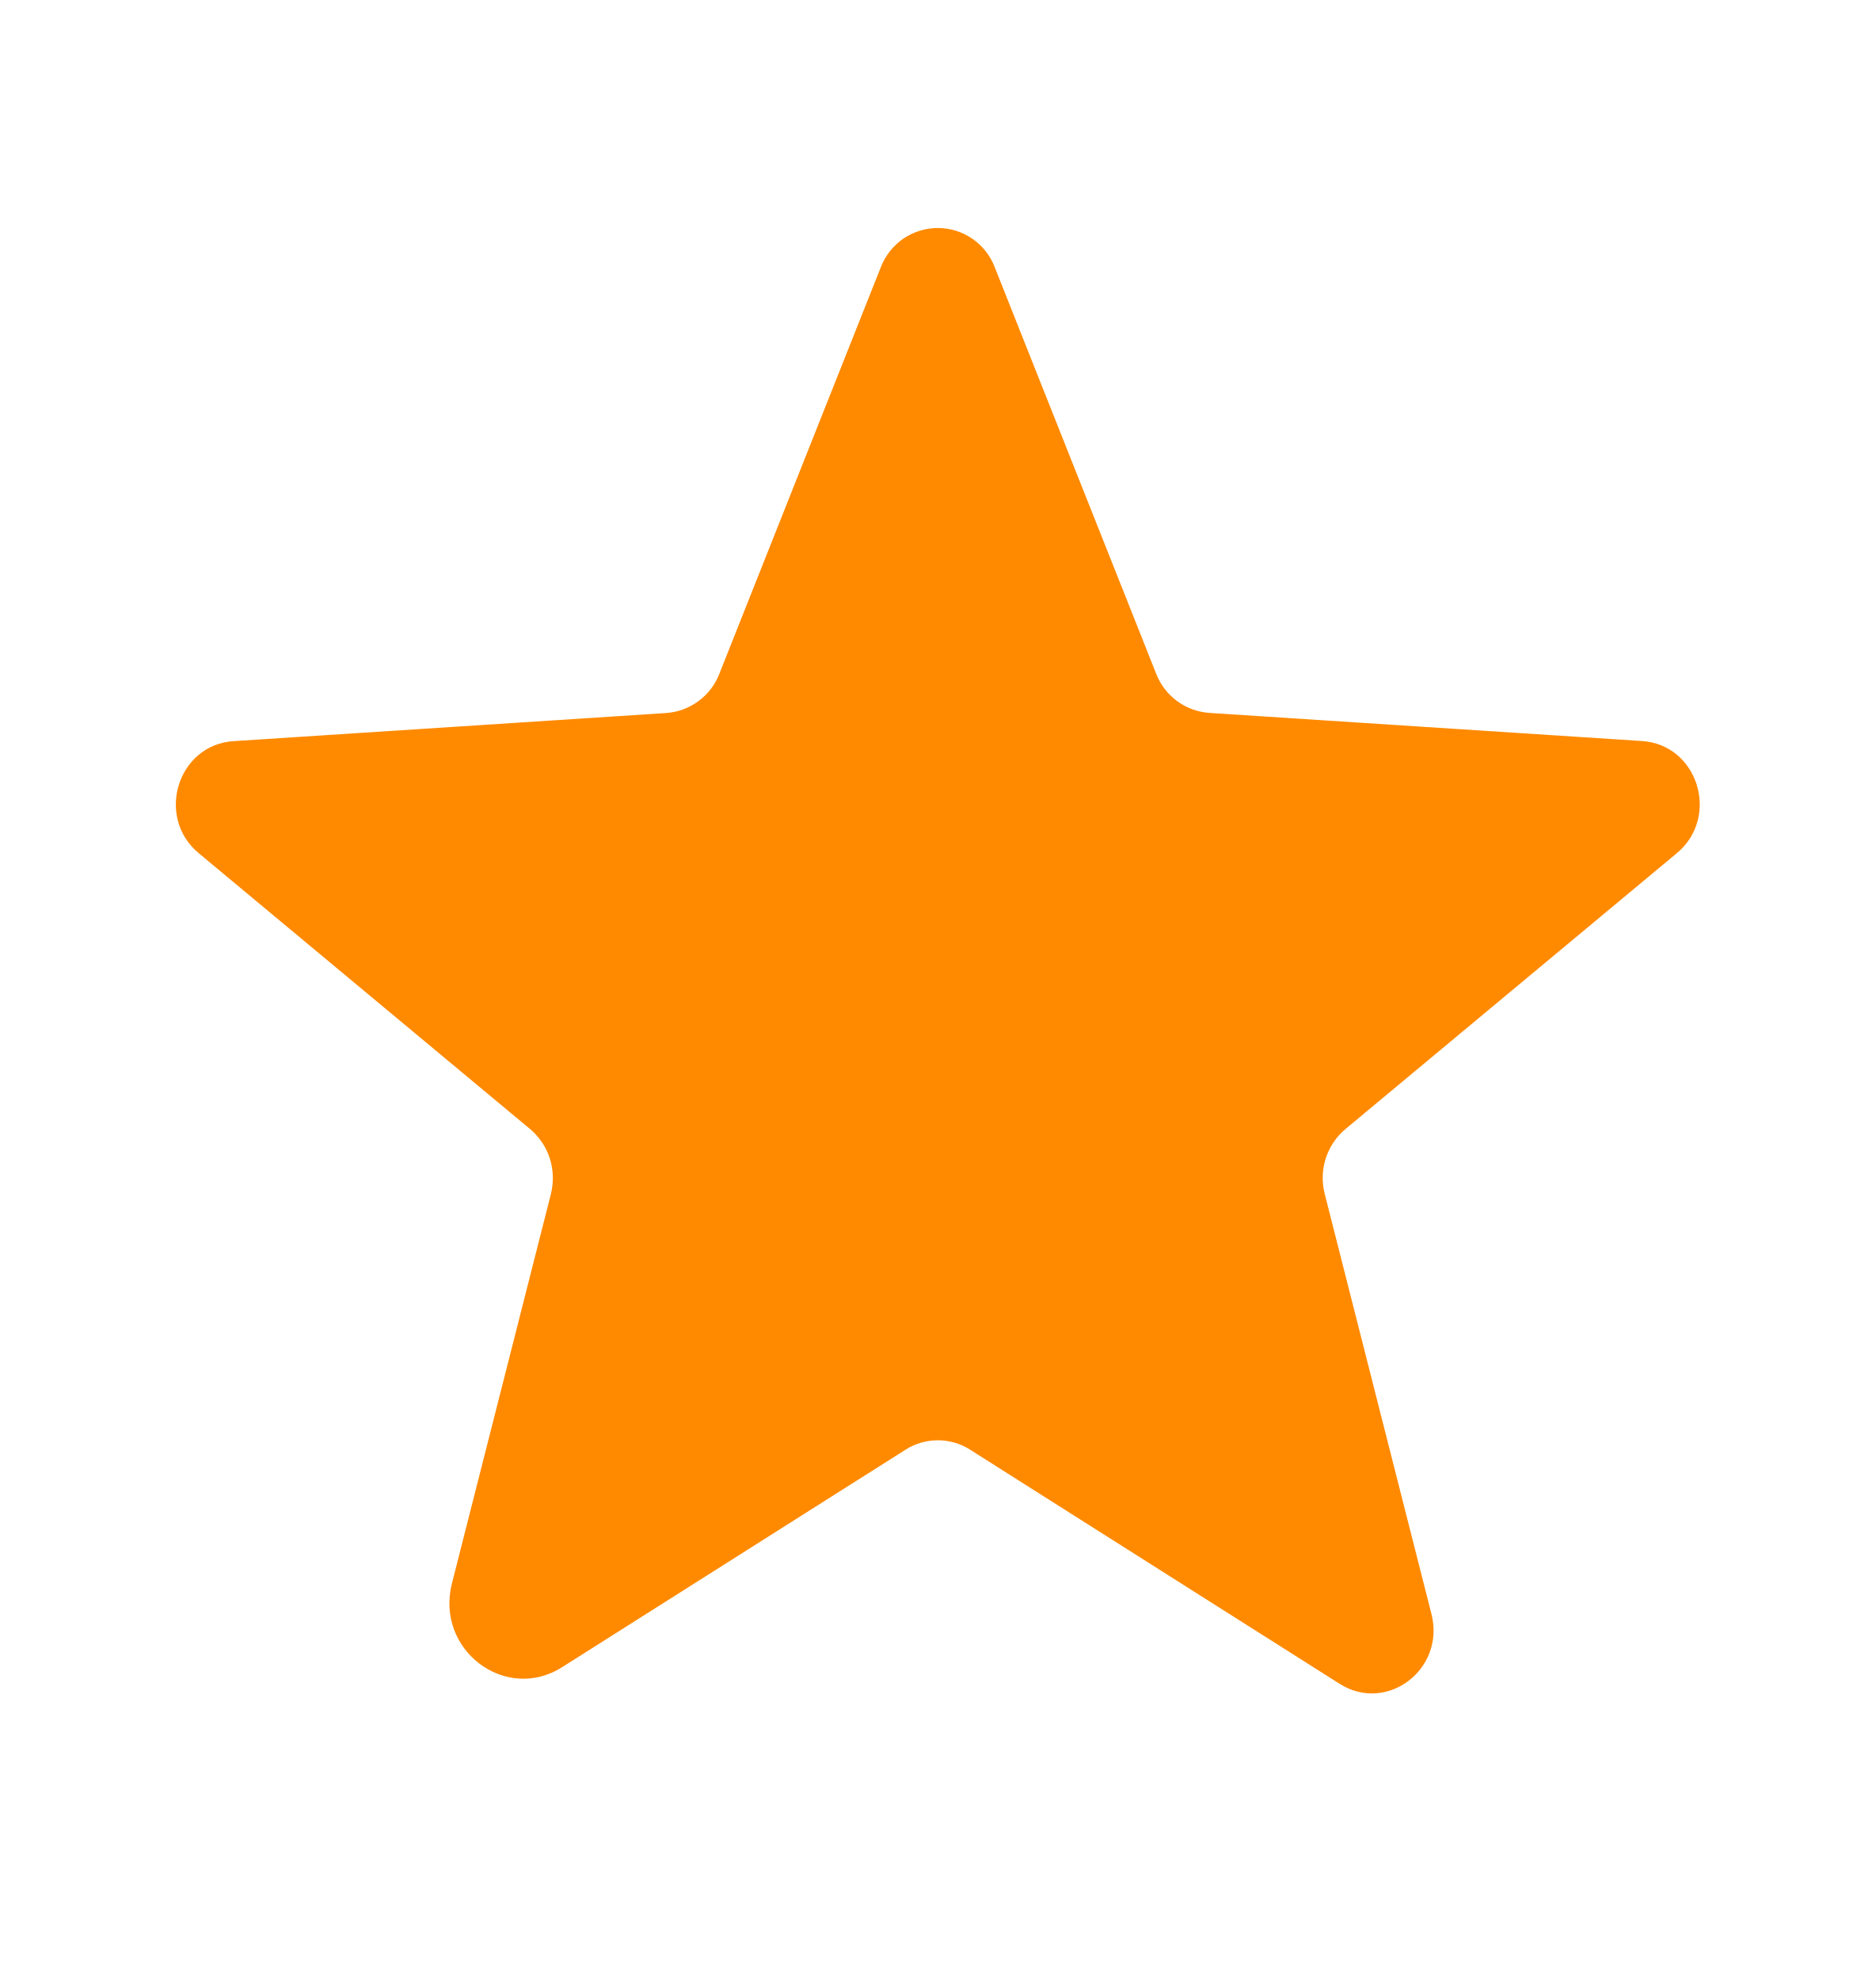
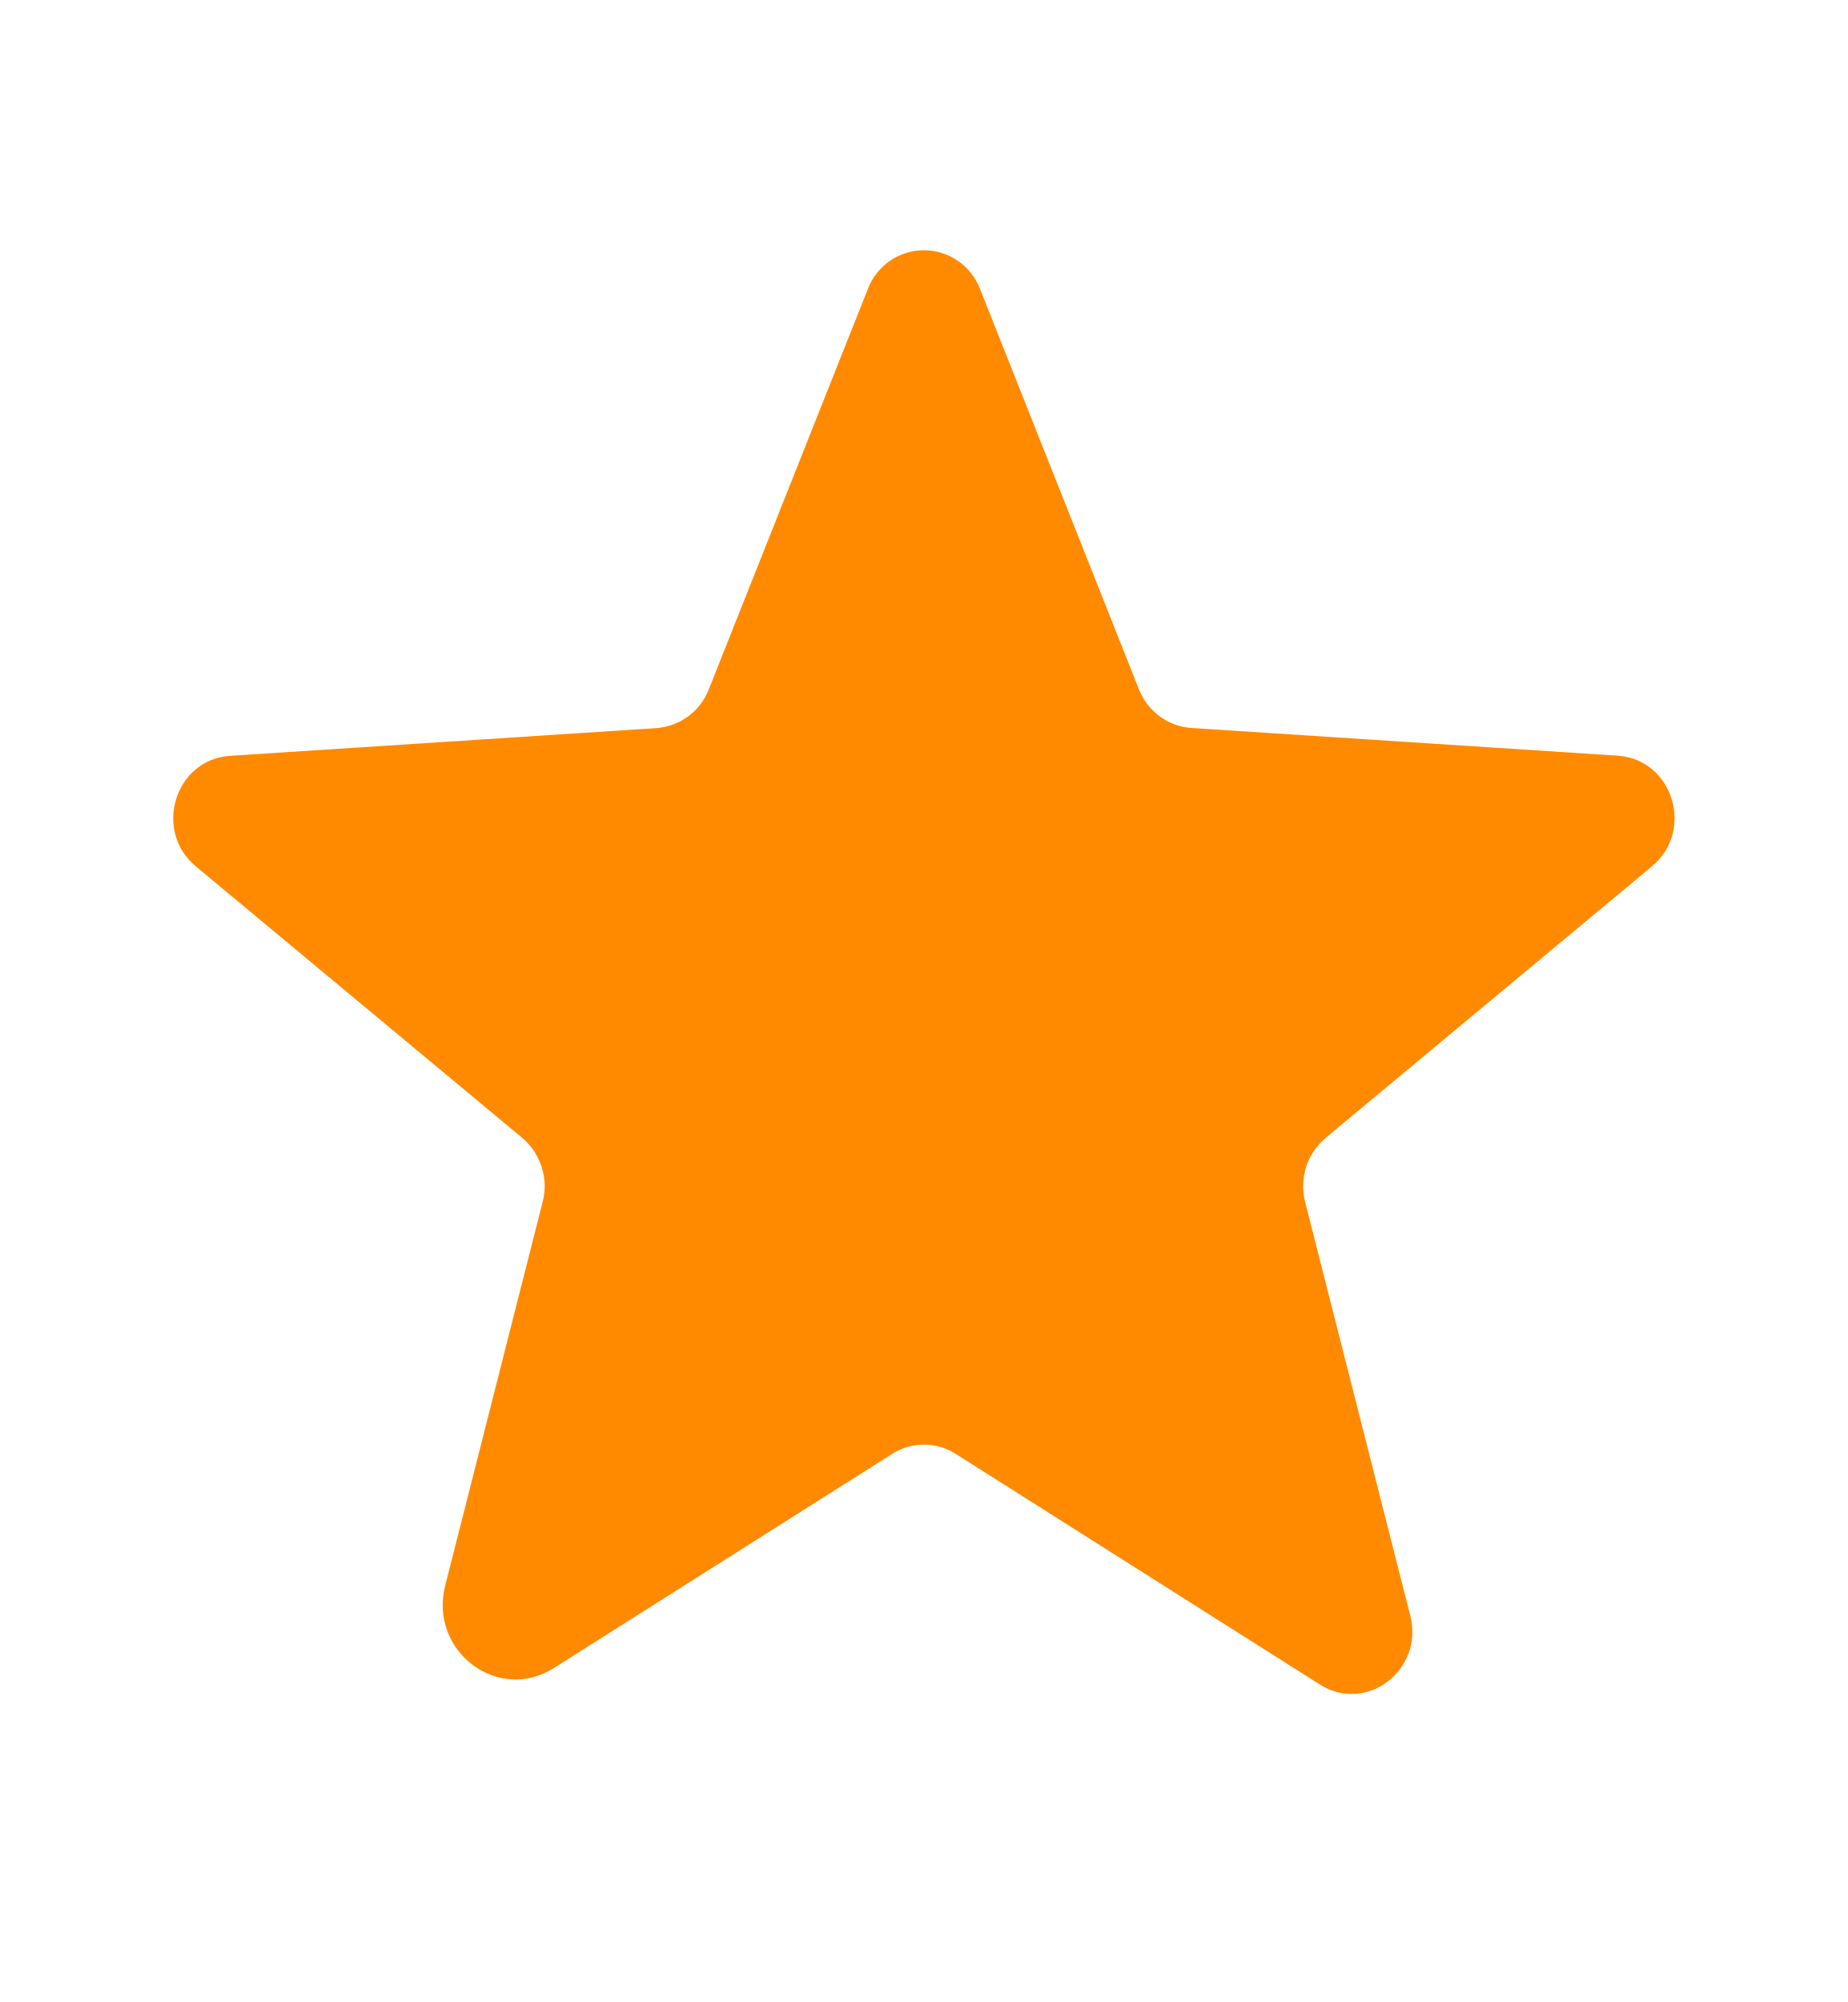
- <svg xmlns="http://www.w3.org/2000/svg" width="18" height="19" viewBox="0 0 18 19" fill="none">
-   <path d="M9.31 13.911L12.857 16.158C13.31 16.445 13.873 16.018 13.738 15.488L12.714 11.458C12.685 11.346 12.688 11.228 12.723 11.117C12.759 11.007 12.824 10.908 12.913 10.834L16.093 8.187C16.511 7.839 16.296 7.146 15.759 7.111L11.606 6.841C11.494 6.833 11.387 6.794 11.296 6.727C11.206 6.661 11.137 6.57 11.096 6.465L9.547 2.565C9.505 2.454 9.43 2.359 9.332 2.291C9.235 2.224 9.119 2.188 9 2.188C8.882 2.188 8.766 2.224 8.668 2.291C8.57 2.359 8.496 2.454 8.453 2.565L6.904 6.465C6.864 6.57 6.794 6.661 6.704 6.727C6.614 6.794 6.507 6.834 6.395 6.842L2.242 7.112C1.705 7.146 1.489 7.839 1.907 8.187L5.087 10.834C5.176 10.909 5.242 11.007 5.277 11.117C5.312 11.228 5.315 11.346 5.287 11.458L4.337 15.196C4.176 15.831 4.851 16.343 5.395 15.998L8.691 13.911C8.783 13.852 8.891 13.821 9.001 13.821C9.11 13.821 9.218 13.852 9.311 13.911H9.31Z" fill="#FF8A00" />
+ <svg xmlns="http://www.w3.org/2000/svg" width="12" height="13" viewBox="0 0 12 13" fill="none">
+   <path d="M6.207 9.441L8.571 10.938C8.873 11.13 9.248 10.845 9.159 10.492L8.476 7.805C8.457 7.73 8.459 7.652 8.482 7.578C8.506 7.504 8.55 7.439 8.609 7.389L10.729 5.625C11.007 5.393 10.864 4.931 10.506 4.907L7.737 4.727C7.663 4.722 7.591 4.696 7.531 4.651C7.471 4.607 7.424 4.546 7.397 4.477L6.365 1.877C6.336 1.803 6.287 1.739 6.221 1.694C6.156 1.649 6.079 1.625 6 1.625C5.921 1.625 5.844 1.649 5.779 1.694C5.714 1.739 5.664 1.803 5.636 1.877L4.603 4.477C4.576 4.546 4.53 4.607 4.469 4.652C4.409 4.696 4.338 4.722 4.263 4.728L1.494 4.908C1.137 4.931 0.993 5.393 1.271 5.625L3.392 7.389C3.451 7.439 3.494 7.505 3.518 7.578C3.541 7.652 3.544 7.731 3.524 7.805L2.891 10.297C2.784 10.72 3.234 11.062 3.596 10.832L5.794 9.441C5.856 9.401 5.927 9.381 6 9.381C6.074 9.381 6.145 9.401 6.207 9.441H6.207Z" fill="#FF8A00" />
</svg>
